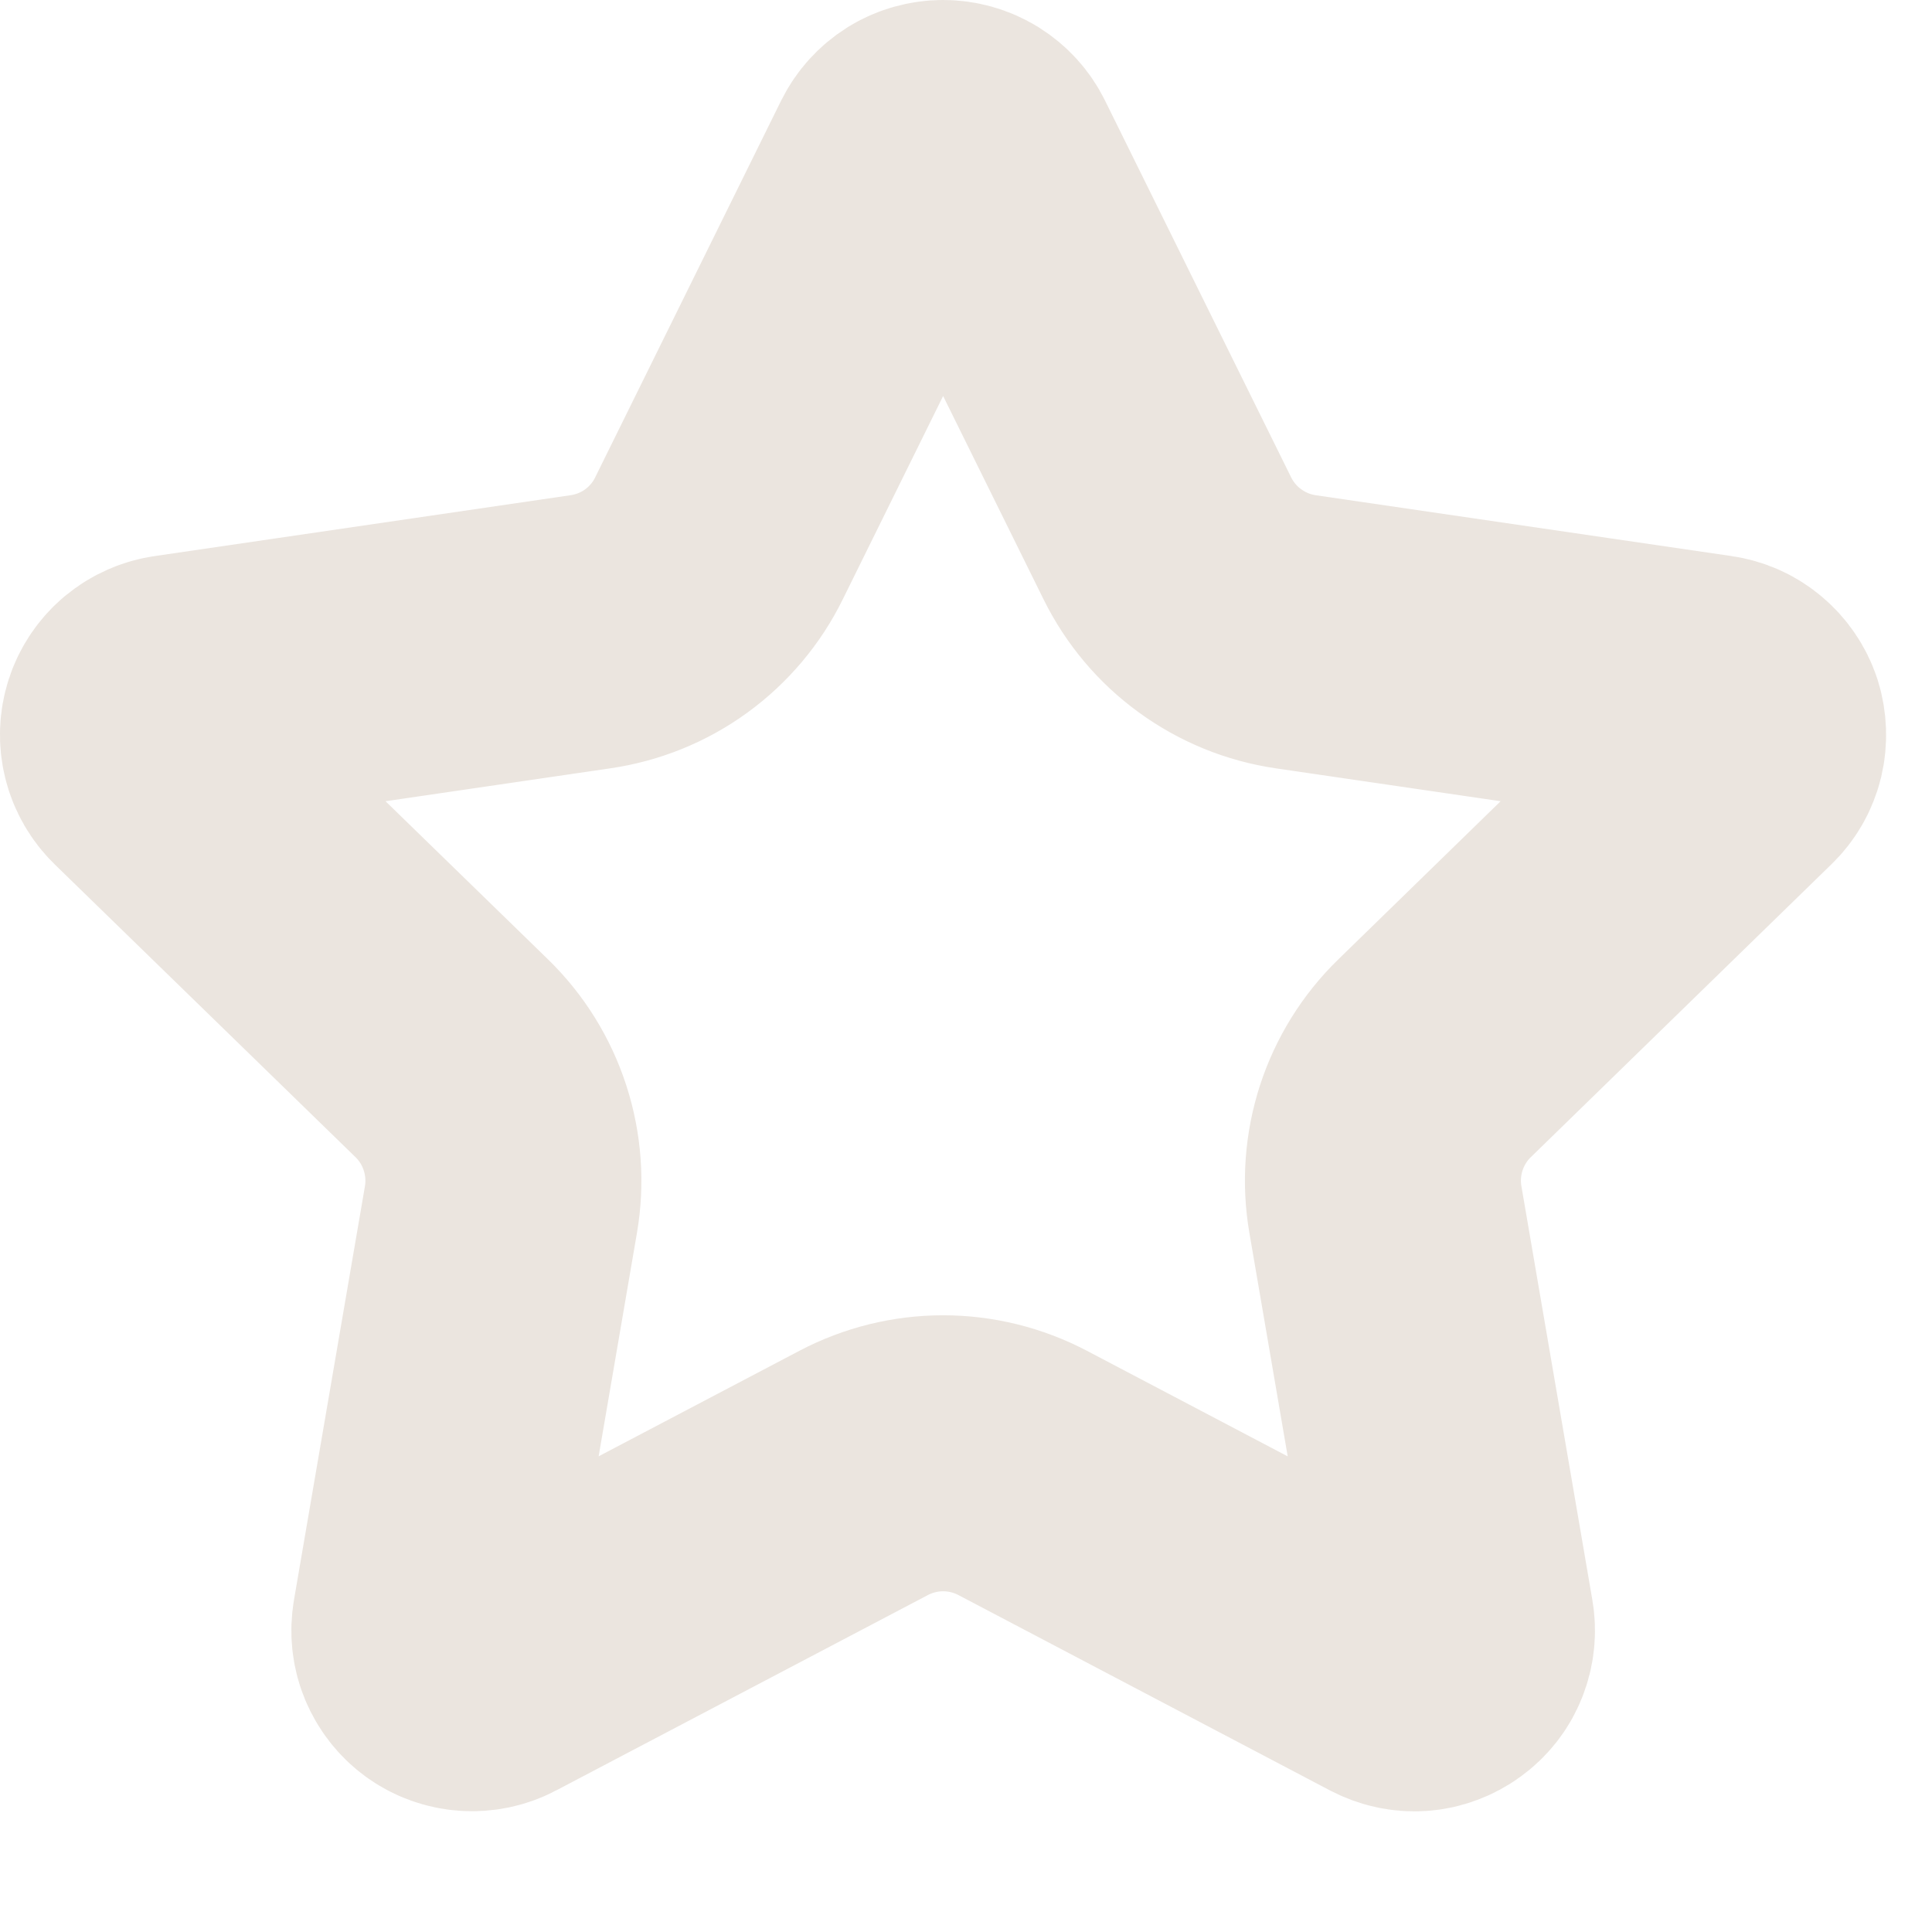
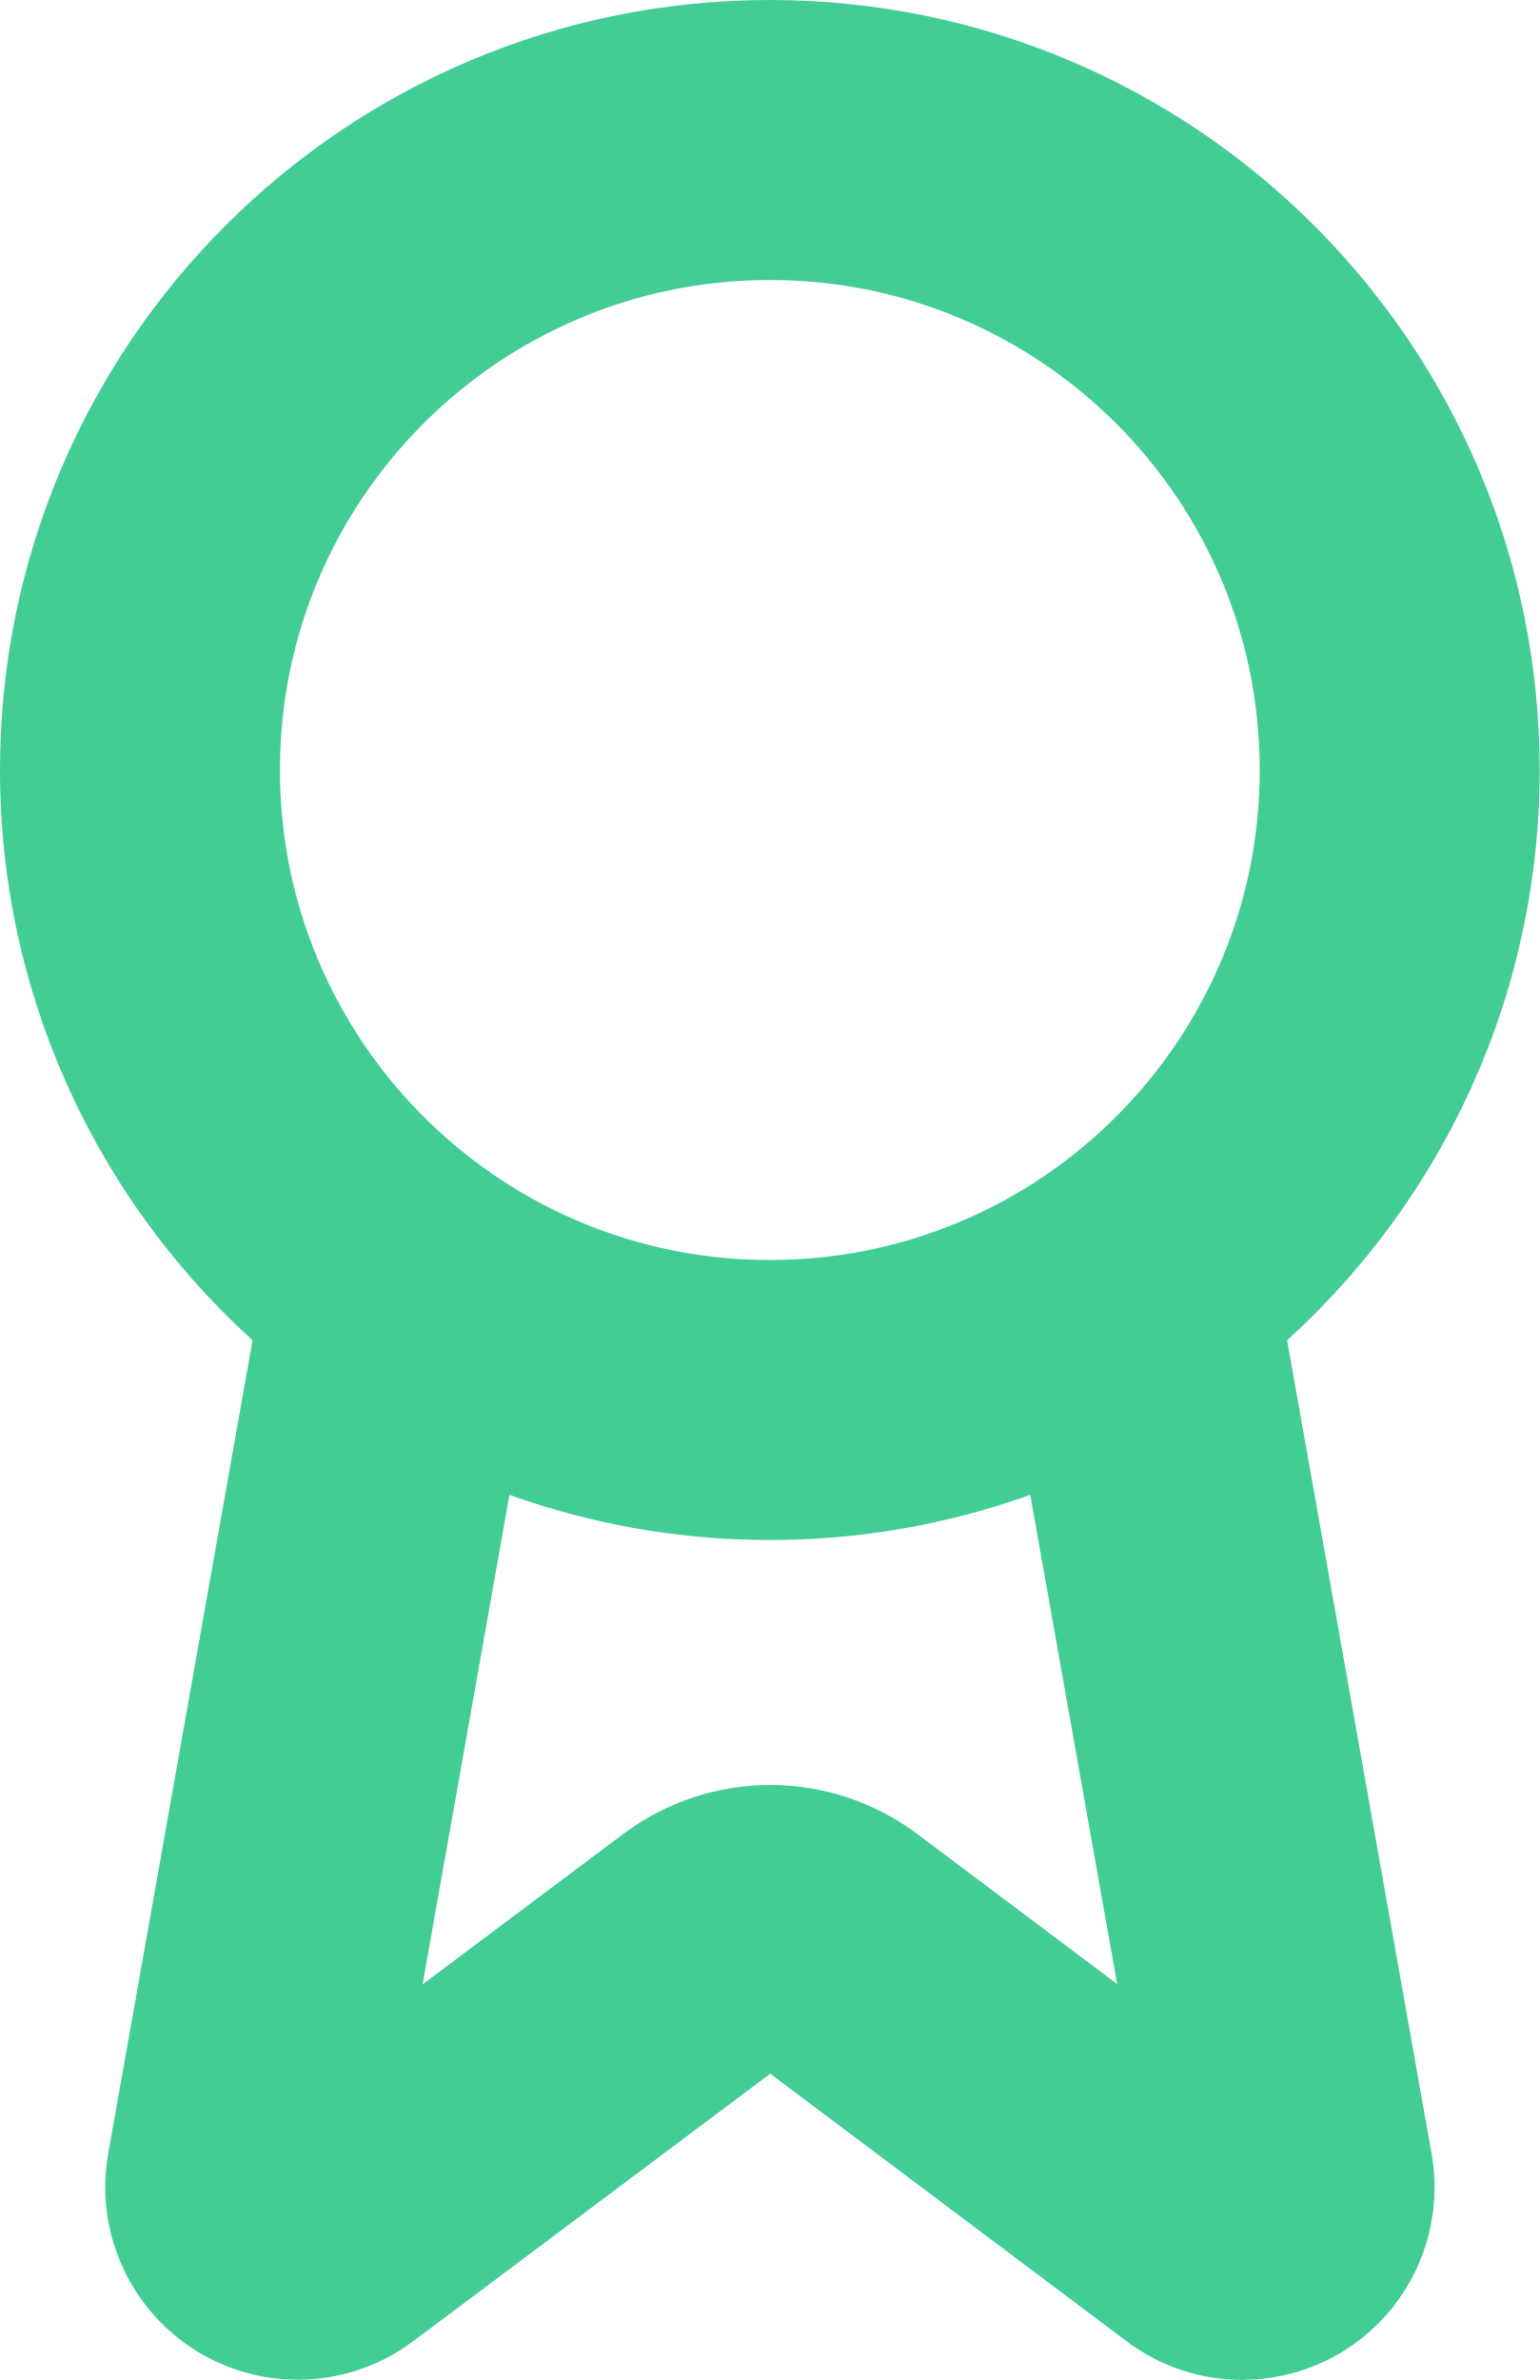
- <svg xmlns="http://www.w3.org/2000/svg" width="14" height="14" viewBox="0 0 14 14" fill="none">
-   <path d="M6.671 1.046C6.622 1.077 6.583 1.12 6.557 1.172L5.21 3.901C5.122 4.081 4.99 4.237 4.828 4.355C4.666 4.473 4.477 4.549 4.279 4.578L1.266 5.019C1.209 5.027 1.155 5.051 1.11 5.088C1.066 5.125 1.033 5.174 1.015 5.229C0.997 5.284 0.995 5.343 1.009 5.399C1.023 5.456 1.053 5.507 1.094 5.547L3.274 7.669C3.418 7.809 3.525 7.982 3.587 8.173C3.649 8.364 3.664 8.567 3.63 8.765L3.116 11.762C3.106 11.819 3.112 11.878 3.134 11.932C3.156 11.985 3.192 12.032 3.239 12.066C3.286 12.1 3.341 12.12 3.399 12.124C3.457 12.128 3.514 12.116 3.565 12.089L6.259 10.673C6.436 10.58 6.634 10.531 6.834 10.531C7.035 10.531 7.232 10.58 7.41 10.673L10.103 12.089C10.155 12.116 10.212 12.129 10.27 12.125C10.328 12.121 10.383 12.1 10.43 12.066C10.477 12.032 10.514 11.986 10.535 11.932C10.557 11.878 10.563 11.819 10.553 11.762L10.039 8.764C10.005 8.566 10.02 8.363 10.082 8.172C10.144 7.982 10.251 7.809 10.395 7.669L12.574 5.546C12.616 5.506 12.645 5.455 12.659 5.399C12.672 5.343 12.67 5.284 12.653 5.229C12.635 5.175 12.602 5.126 12.558 5.089C12.514 5.051 12.46 5.027 12.403 5.019L9.389 4.578C9.191 4.549 9.003 4.472 8.841 4.354C8.679 4.237 8.548 4.081 8.459 3.901L7.111 1.172C7.086 1.12 7.046 1.077 6.997 1.046C6.948 1.016 6.892 1 6.834 1C6.777 1 6.72 1.016 6.671 1.046Z" stroke="#EBE5DF" stroke-width="2" stroke-linecap="round" />
+ <svg xmlns="http://www.w3.org/2000/svg" width="11" height="17" viewBox="0 0 11 17" fill="none">
+   <path d="M8.108 9.167L8.108 9.168M8.108 9.168L9.244 15.562C9.257 15.637 9.246 15.714 9.214 15.784C9.181 15.853 9.129 15.91 9.063 15.949C8.997 15.987 8.92 16.004 8.844 15.998C8.768 15.992 8.696 15.963 8.637 15.914L5.952 13.899C5.822 13.802 5.665 13.75 5.503 13.75C5.341 13.75 5.184 13.802 5.054 13.899L2.364 15.914C2.305 15.962 2.233 15.991 2.157 15.997C2.081 16.003 2.005 15.986 1.939 15.948C1.873 15.91 1.82 15.852 1.788 15.783C1.755 15.714 1.744 15.637 1.757 15.562L2.892 9.168M8.108 9.168C9.253 8.352 10 7.013 10 5.5C10 3.015 7.985 1 5.5 1C3.015 1 1 3.015 1 5.5C1 7.013 1.747 8.352 2.892 9.168M8.108 9.168C7.372 9.692 6.472 10 5.5 10C4.528 10 3.628 9.692 2.892 9.168M2.892 9.168L2.892 9.167" stroke-width="2" stroke-linecap="round" stroke="#41CD93" />
</svg>
